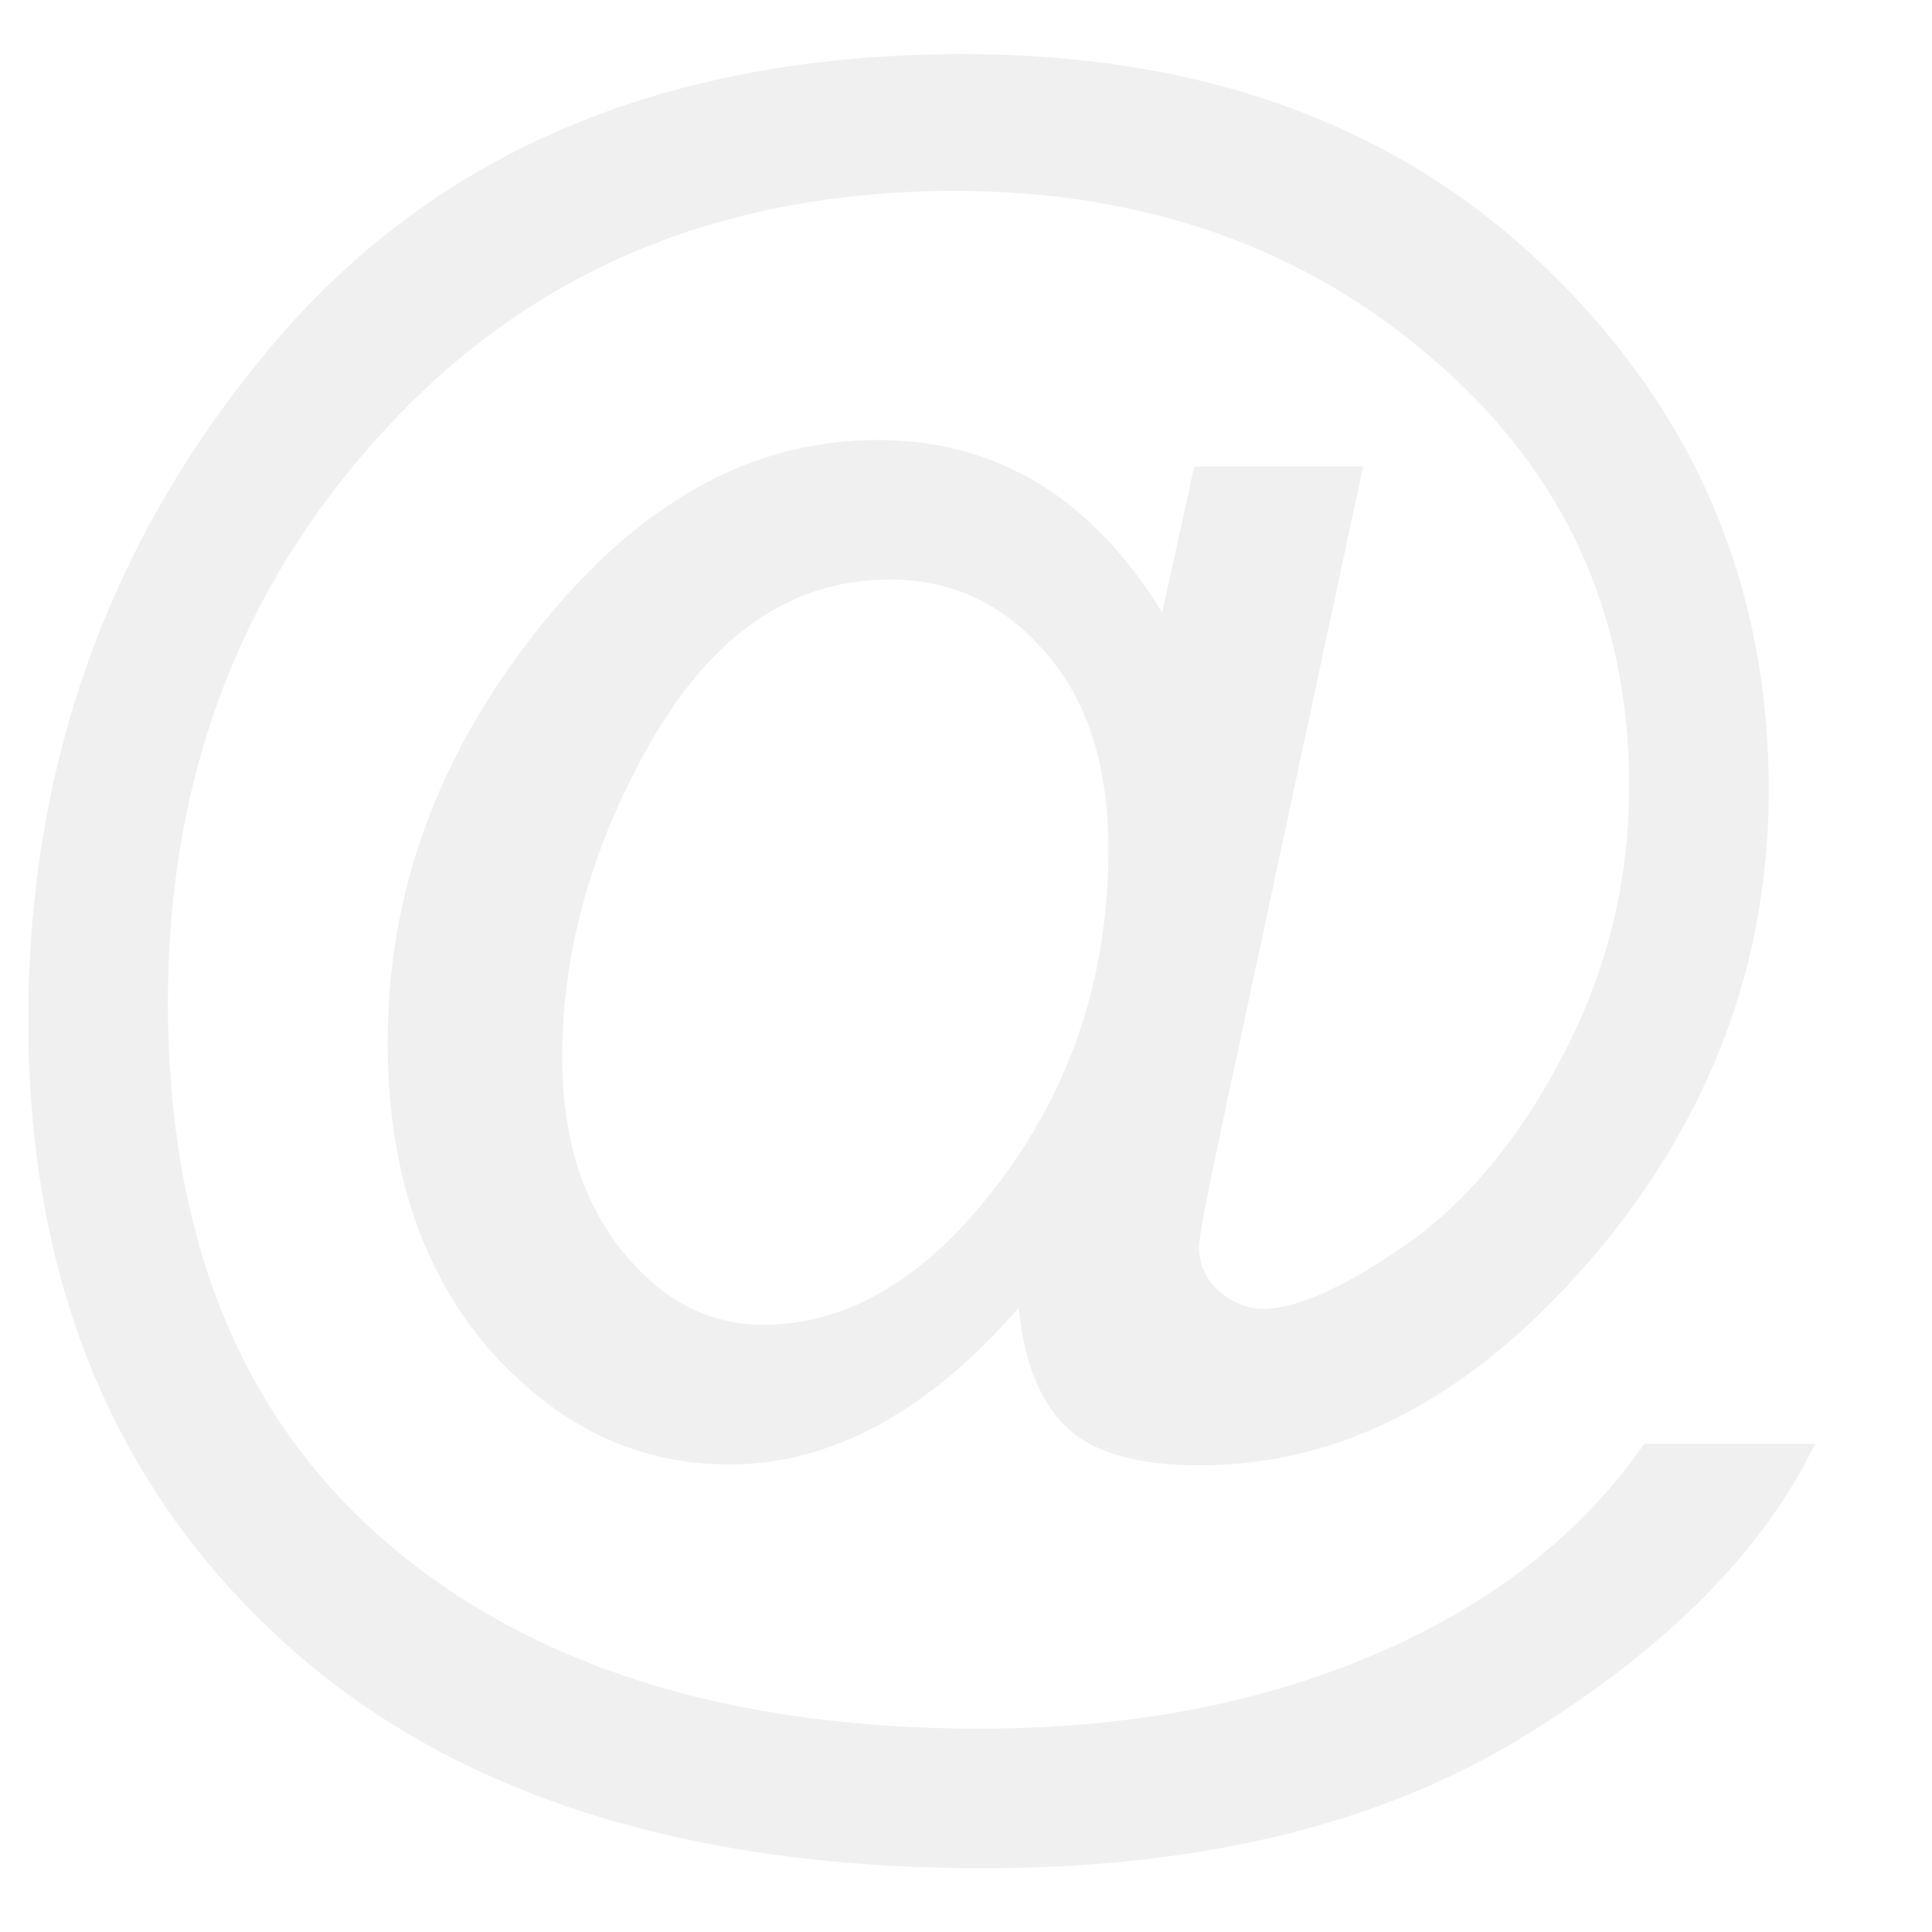
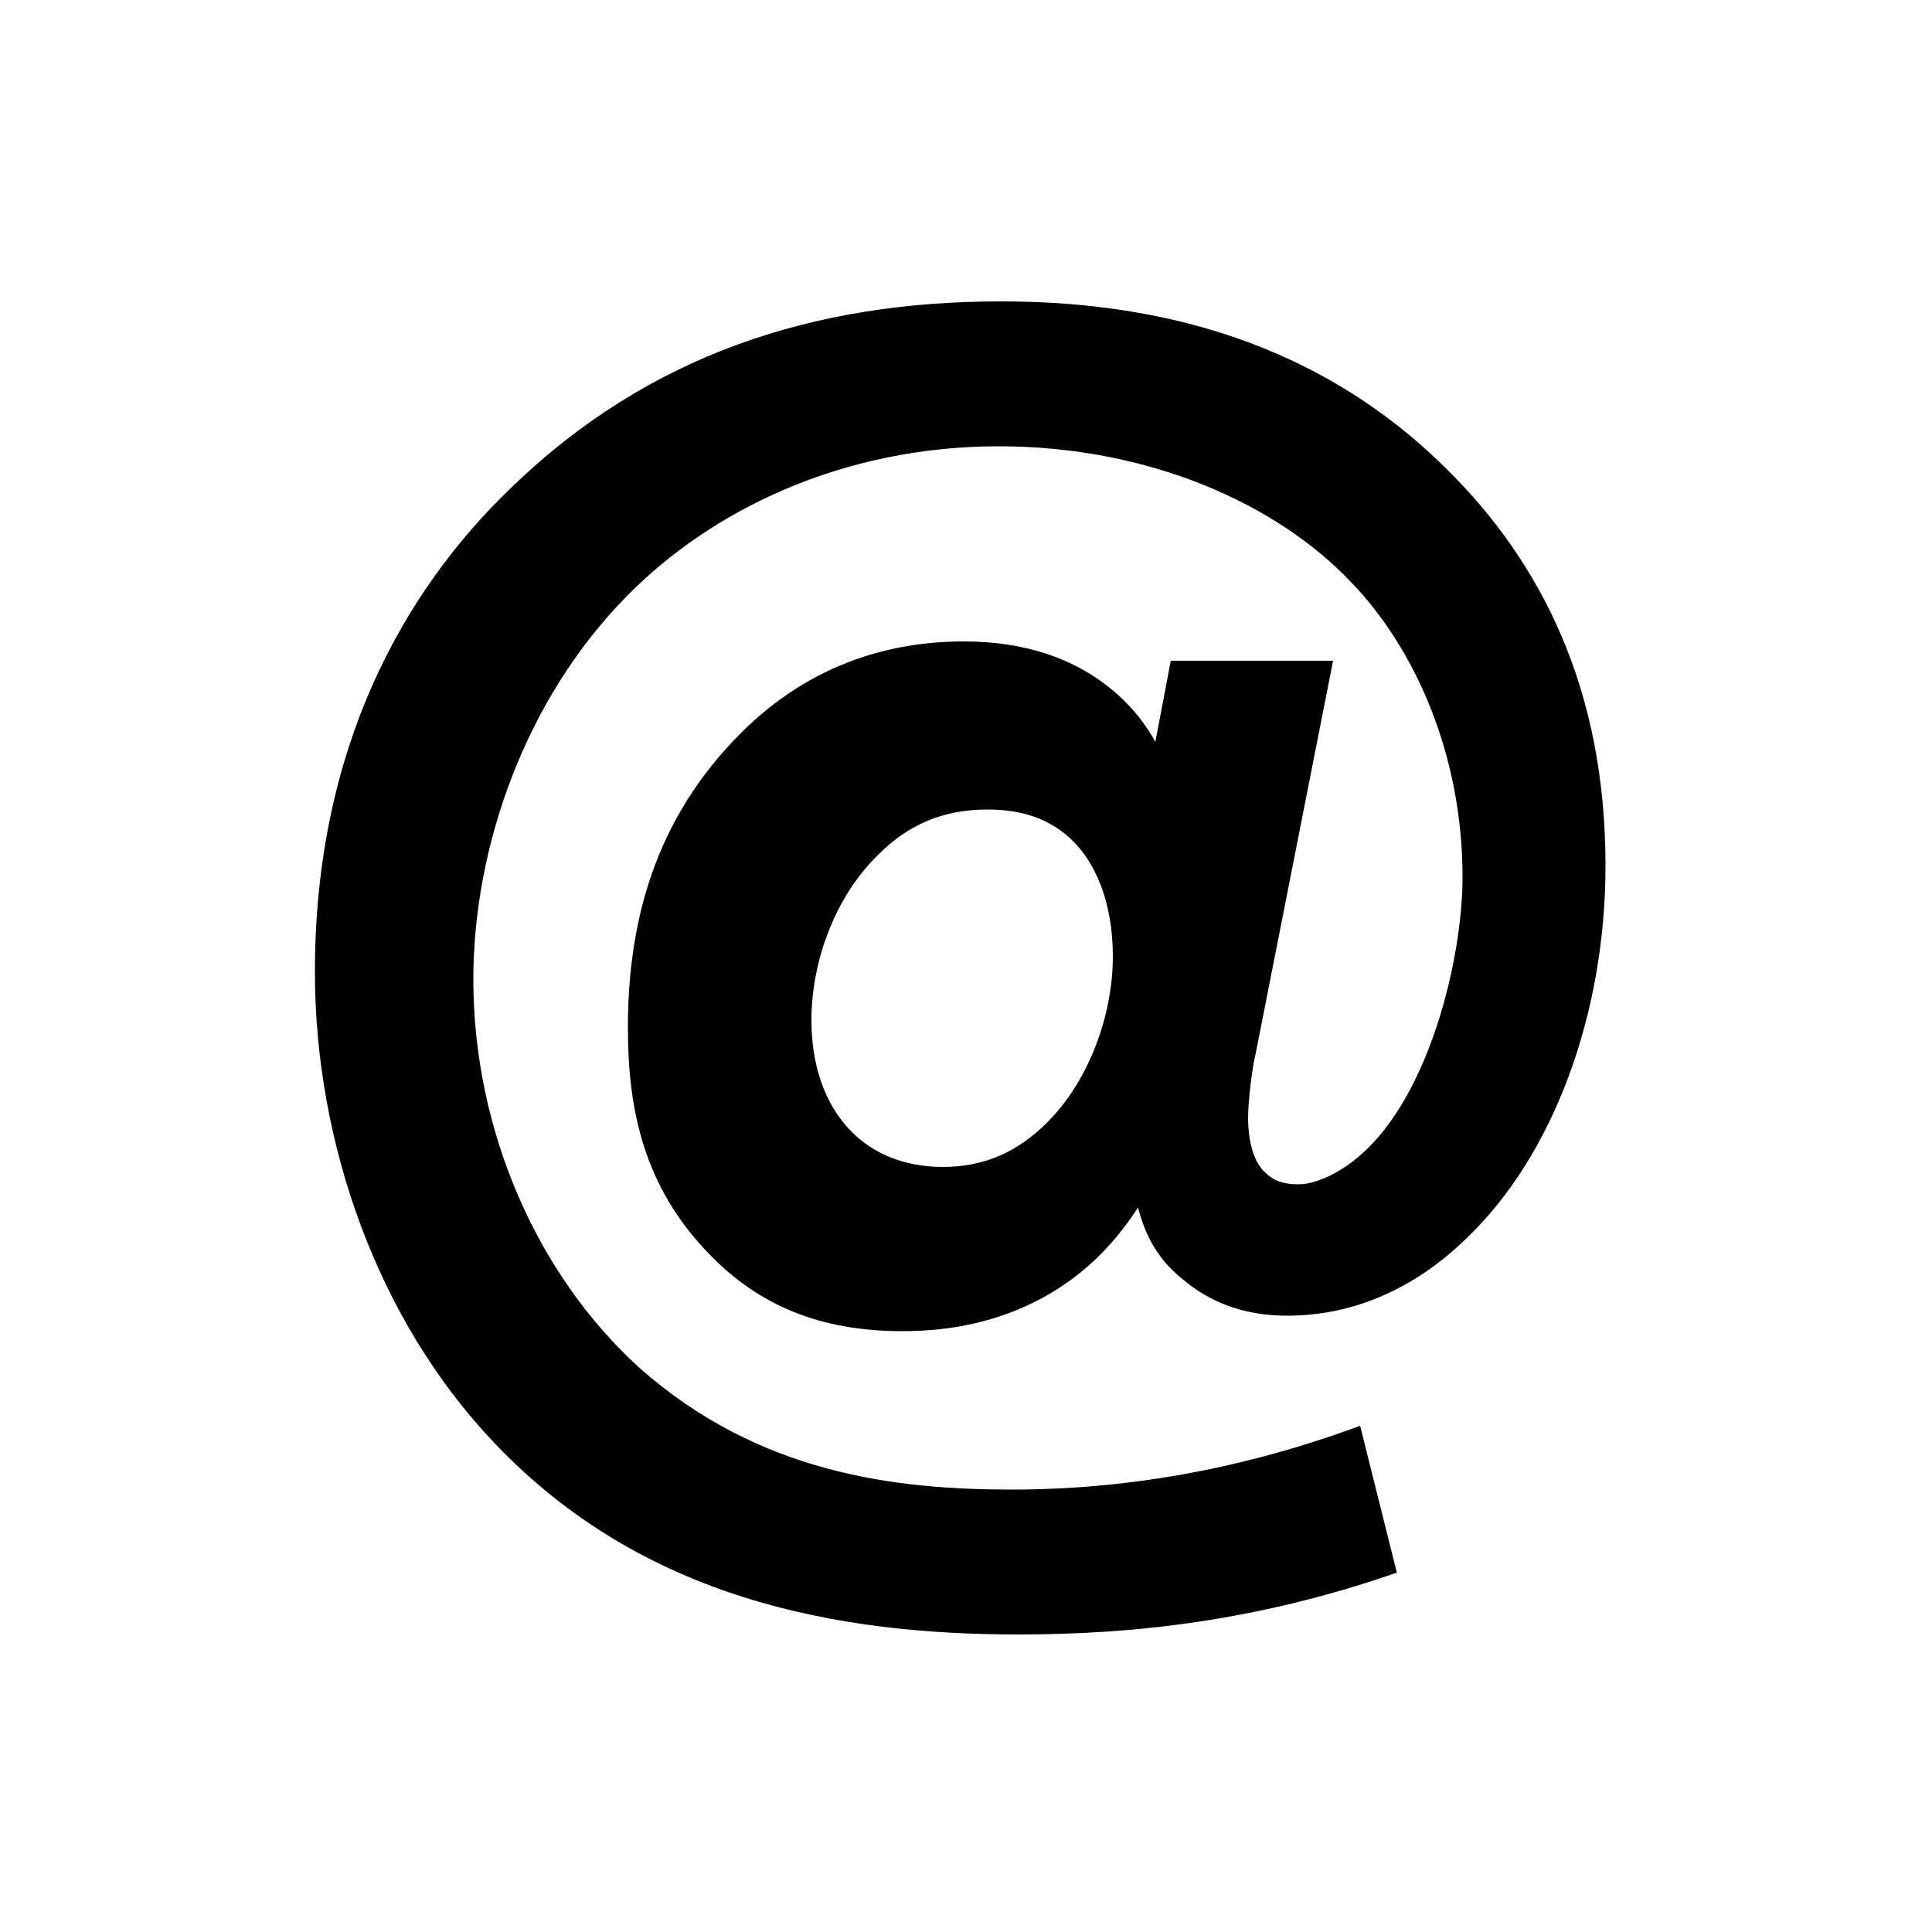
- <svg xmlns="http://www.w3.org/2000/svg" width="20" height="20">
-   <g style="line-height:100%">
-     <path d="M10.546 13.538Q9.13 15.16 7.548 15.16q-1.435 0-2.49-1.2-1.045-1.212-1.045-3.175 0-2.314 1.553-4.267 1.553-1.963 3.516-1.963 1.855 0 2.949 1.787l.332-1.514h1.748l-1.406 6.563q-.293 1.357-.293 1.514 0 .283.215.468.214.176.449.176.517 0 1.465-.654.957-.664 1.64-1.973.684-1.308.684-2.783 0-2.676-2.022-4.414-2.011-1.748-4.96-1.748-3.614 0-5.88 2.451-2.265 2.441-2.265 5.947 0 3.633 2.246 5.576 2.246 1.944 6.162 1.944 2.295 0 4.092-.772 1.806-.771 2.783-2.177h1.768q-.81 1.68-3.028 3.037-2.217 1.357-5.586 1.357-4.726 0-7.304-2.402Q.293 14.544.293 10.56q0-4.004 2.539-7.002T9.97.56q3.75 0 6.045 2.226 2.295 2.217 2.295 5.391 0 2.705-1.836 4.854-1.836 2.138-4.053 2.138-.976 0-1.386-.4-.41-.4-.489-1.23zM5.82 10.95q0 1.221.615 1.993.615.771 1.465.771 1.338 0 2.451-1.484 1.123-1.494 1.123-3.438 0-1.299-.654-2.04-.645-.753-1.611-.753Q7.724 6 6.767 7.63q-.947 1.631-.947 3.32z" style="line-height:100%;-inkscape-font-specification:'Rockwell, Normal';text-align:start" font-size="20" font-family="Rockwell" fill="#f0f0f0" font-weight="400" letter-spacing="0" word-spacing="0" />
+ <svg xmlns="http://www.w3.org/2000/svg" version="1.1" id="Layer_1" x="0px" y="0px" viewBox="0 0 100 100" style="enable-background:new 0 0 100 100;" xml:space="preserve">
+   <g>
+     <path d="M60.6,34.2H69l-4,20.3c-0.2,0.8-0.4,2.5-0.4,3.4c0,0.9,0.2,2.2,0.9,2.8c0.4,0.4,0.9,0.6,1.7,0.6c1,0,2.3-0.7,3.2-1.5   c3.6-3.1,5.3-10.2,5.3-14.4c0-6.4-2.5-11.9-5.8-15.3c-3.8-4-10.4-7-18.2-7c-8.1,0-14.9,3.3-19.3,7.8c-5.2,5.3-7.9,12.9-7.9,19.8   c0,7.8,3.3,15.3,8.6,20.1c6.2,5.5,13.3,6.3,19.3,6.3c7.9,0,14.2-1.9,18-3.3l1.9,7.6c-7.2,2.5-13.6,3.2-19.6,3.2   c-9.3,0-19.4-1.8-27.1-9.9c-6.1-6.4-9.3-15.6-9.3-24.4c0-11.6,4.6-19.7,10.1-25c7.2-7,15.8-9.7,25.4-9.7c7,0,15.8,1.5,23,8.6   c5,4.9,8.3,11.5,8.3,20.6c0,7.7-2.7,15-7.2,19.3c-3.8,3.7-7.6,4-9.3,4c-2.2,0-4-0.7-5.4-1.9c-1.5-1.2-2-2.6-2.3-3.7   c-3.9,6.1-10,6.4-12.2,6.4c-4.2,0-7.4-1.3-10-4c-3.4-3.5-4.2-7.5-4.2-11.7c0-4.9,1.1-10.3,5.5-14.9c3.7-3.9,8-5.1,11.9-5.1   c6.6,0,9.2,3.9,9.9,5.2L60.6,34.2z M54.2,58.1c2.2-2.2,3.4-5.6,3.4-8.6c0-2.8-0.9-4.9-2.2-6.1c-1.4-1.3-3.1-1.5-4.3-1.5   c-2.3,0-4.1,0.8-5.6,2.3c-2.3,2.2-3.5,5.6-3.5,8.6c0,2.7,0.9,4.6,2.1,5.8c1.1,1.1,2.7,1.8,4.7,1.8C50.7,60.4,52.5,59.8,54.2,58.1z" />
  </g>
</svg>
